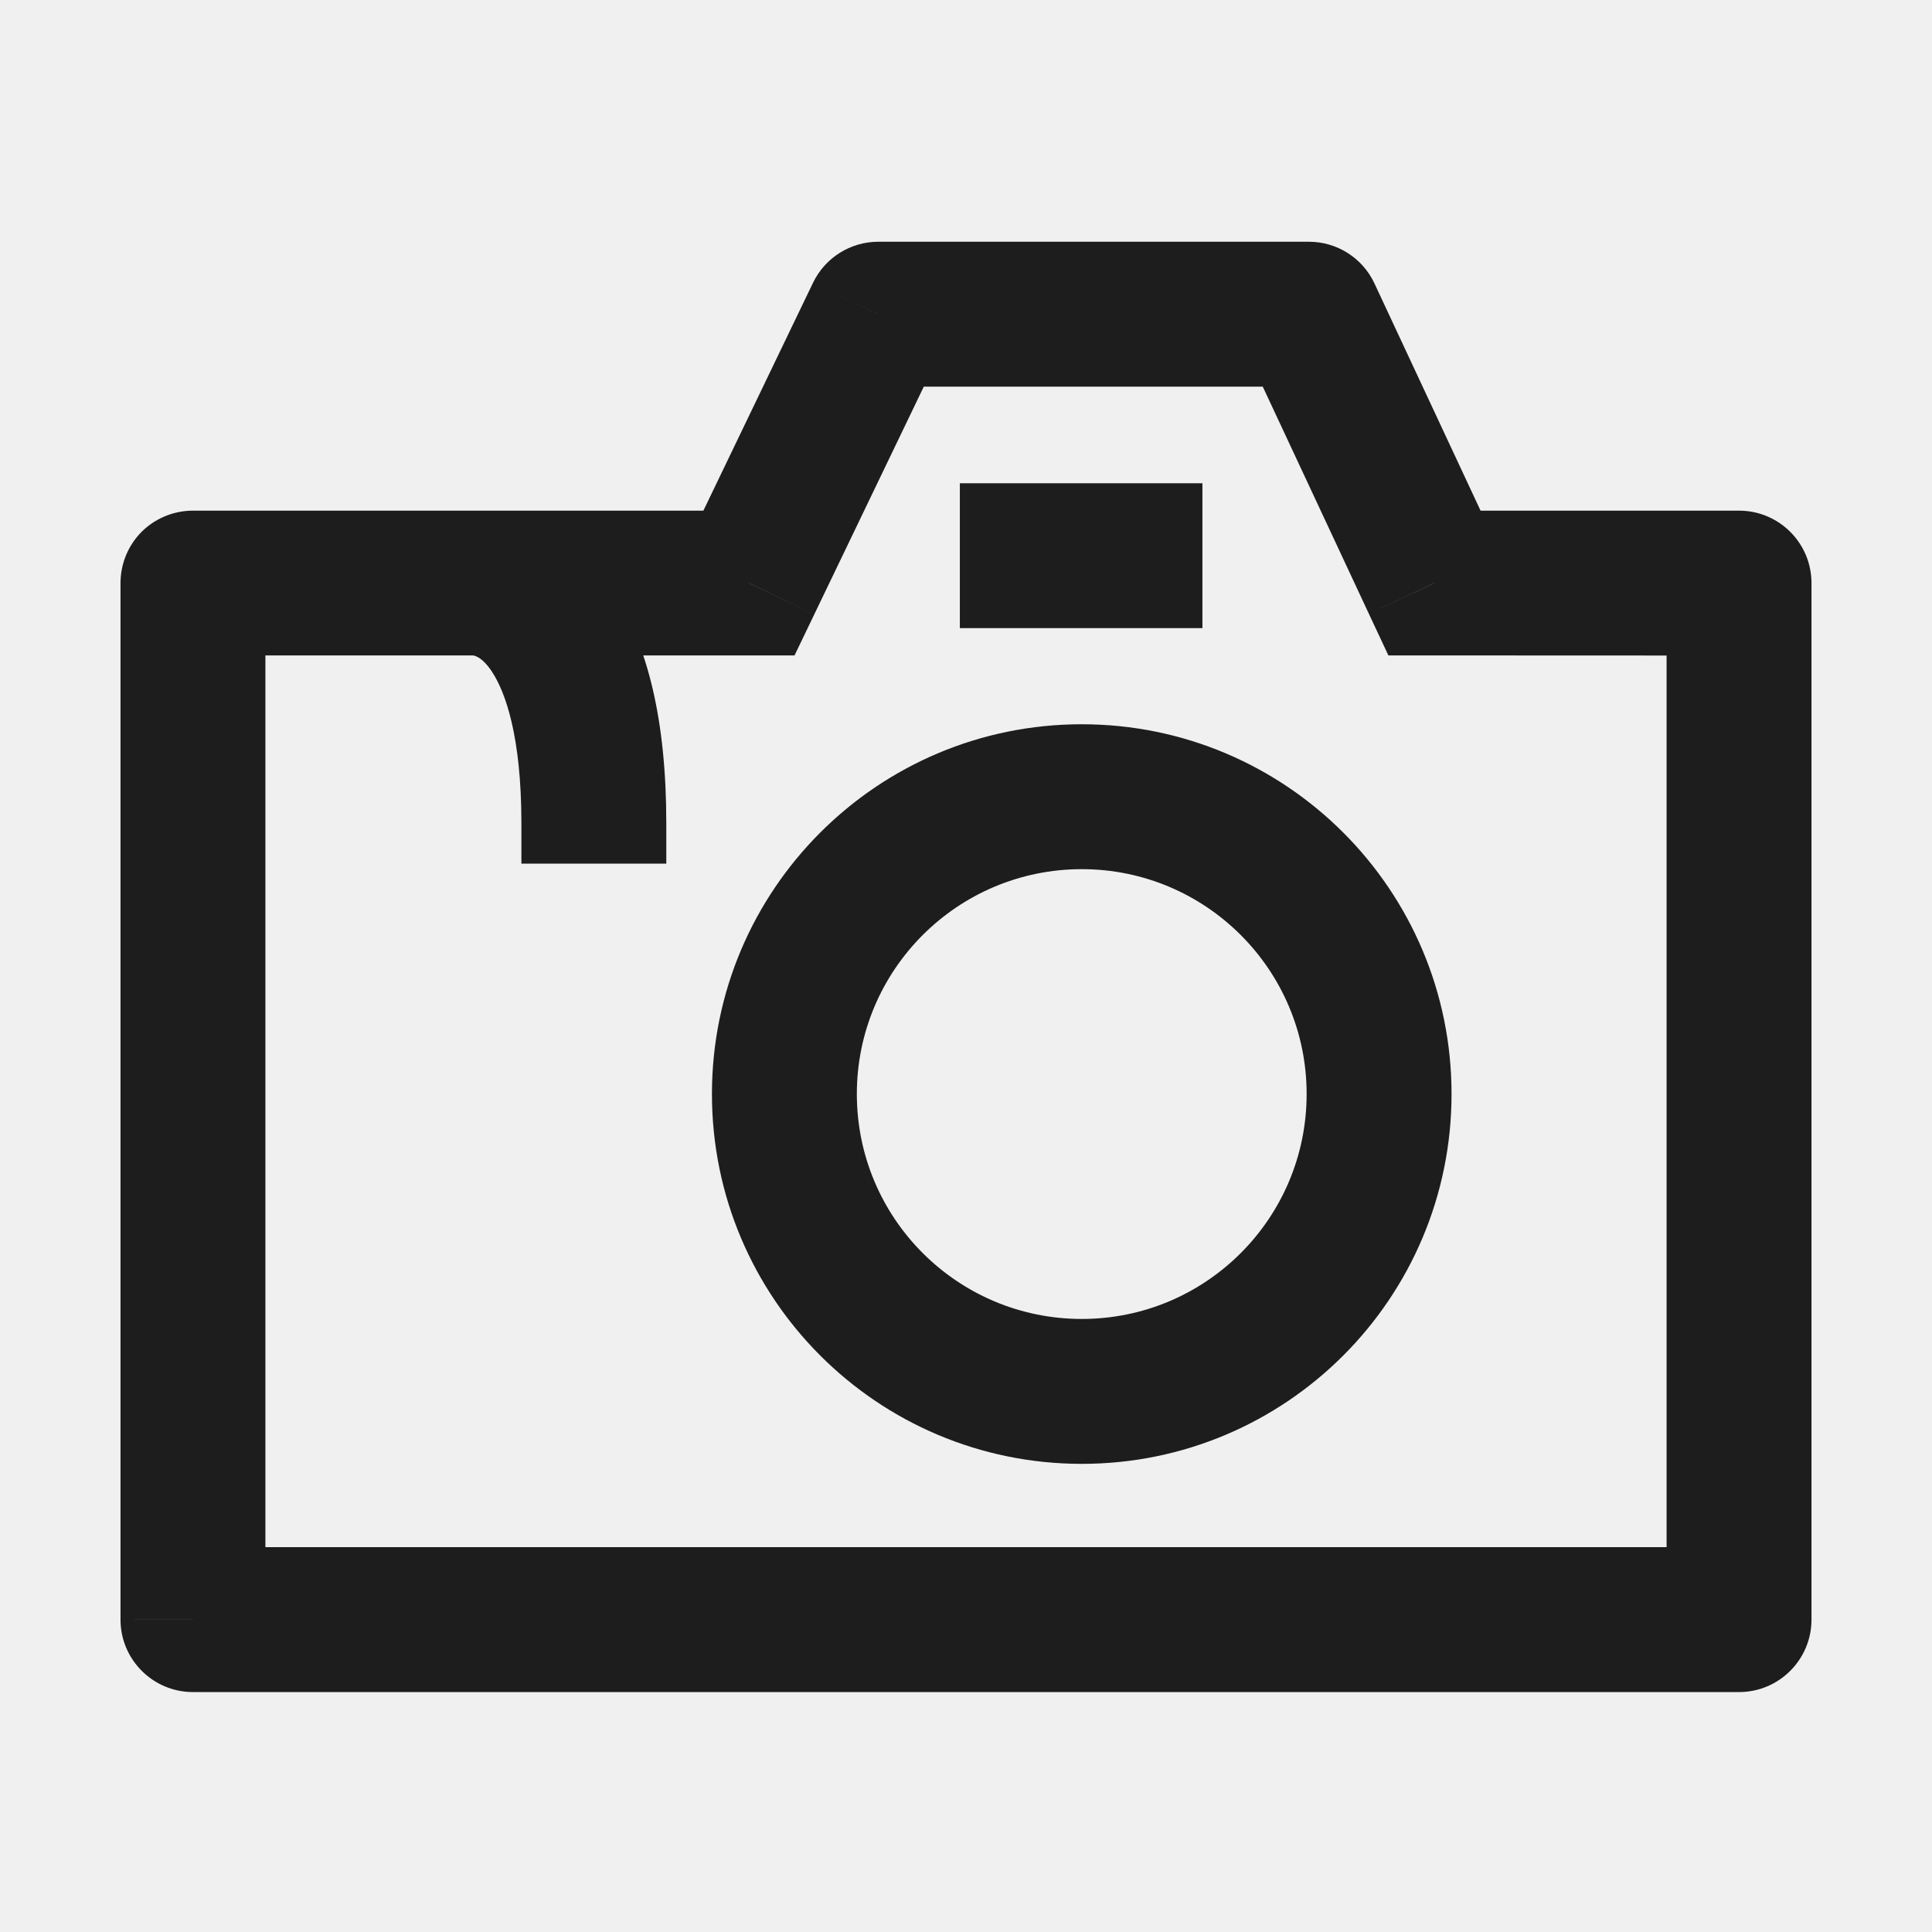
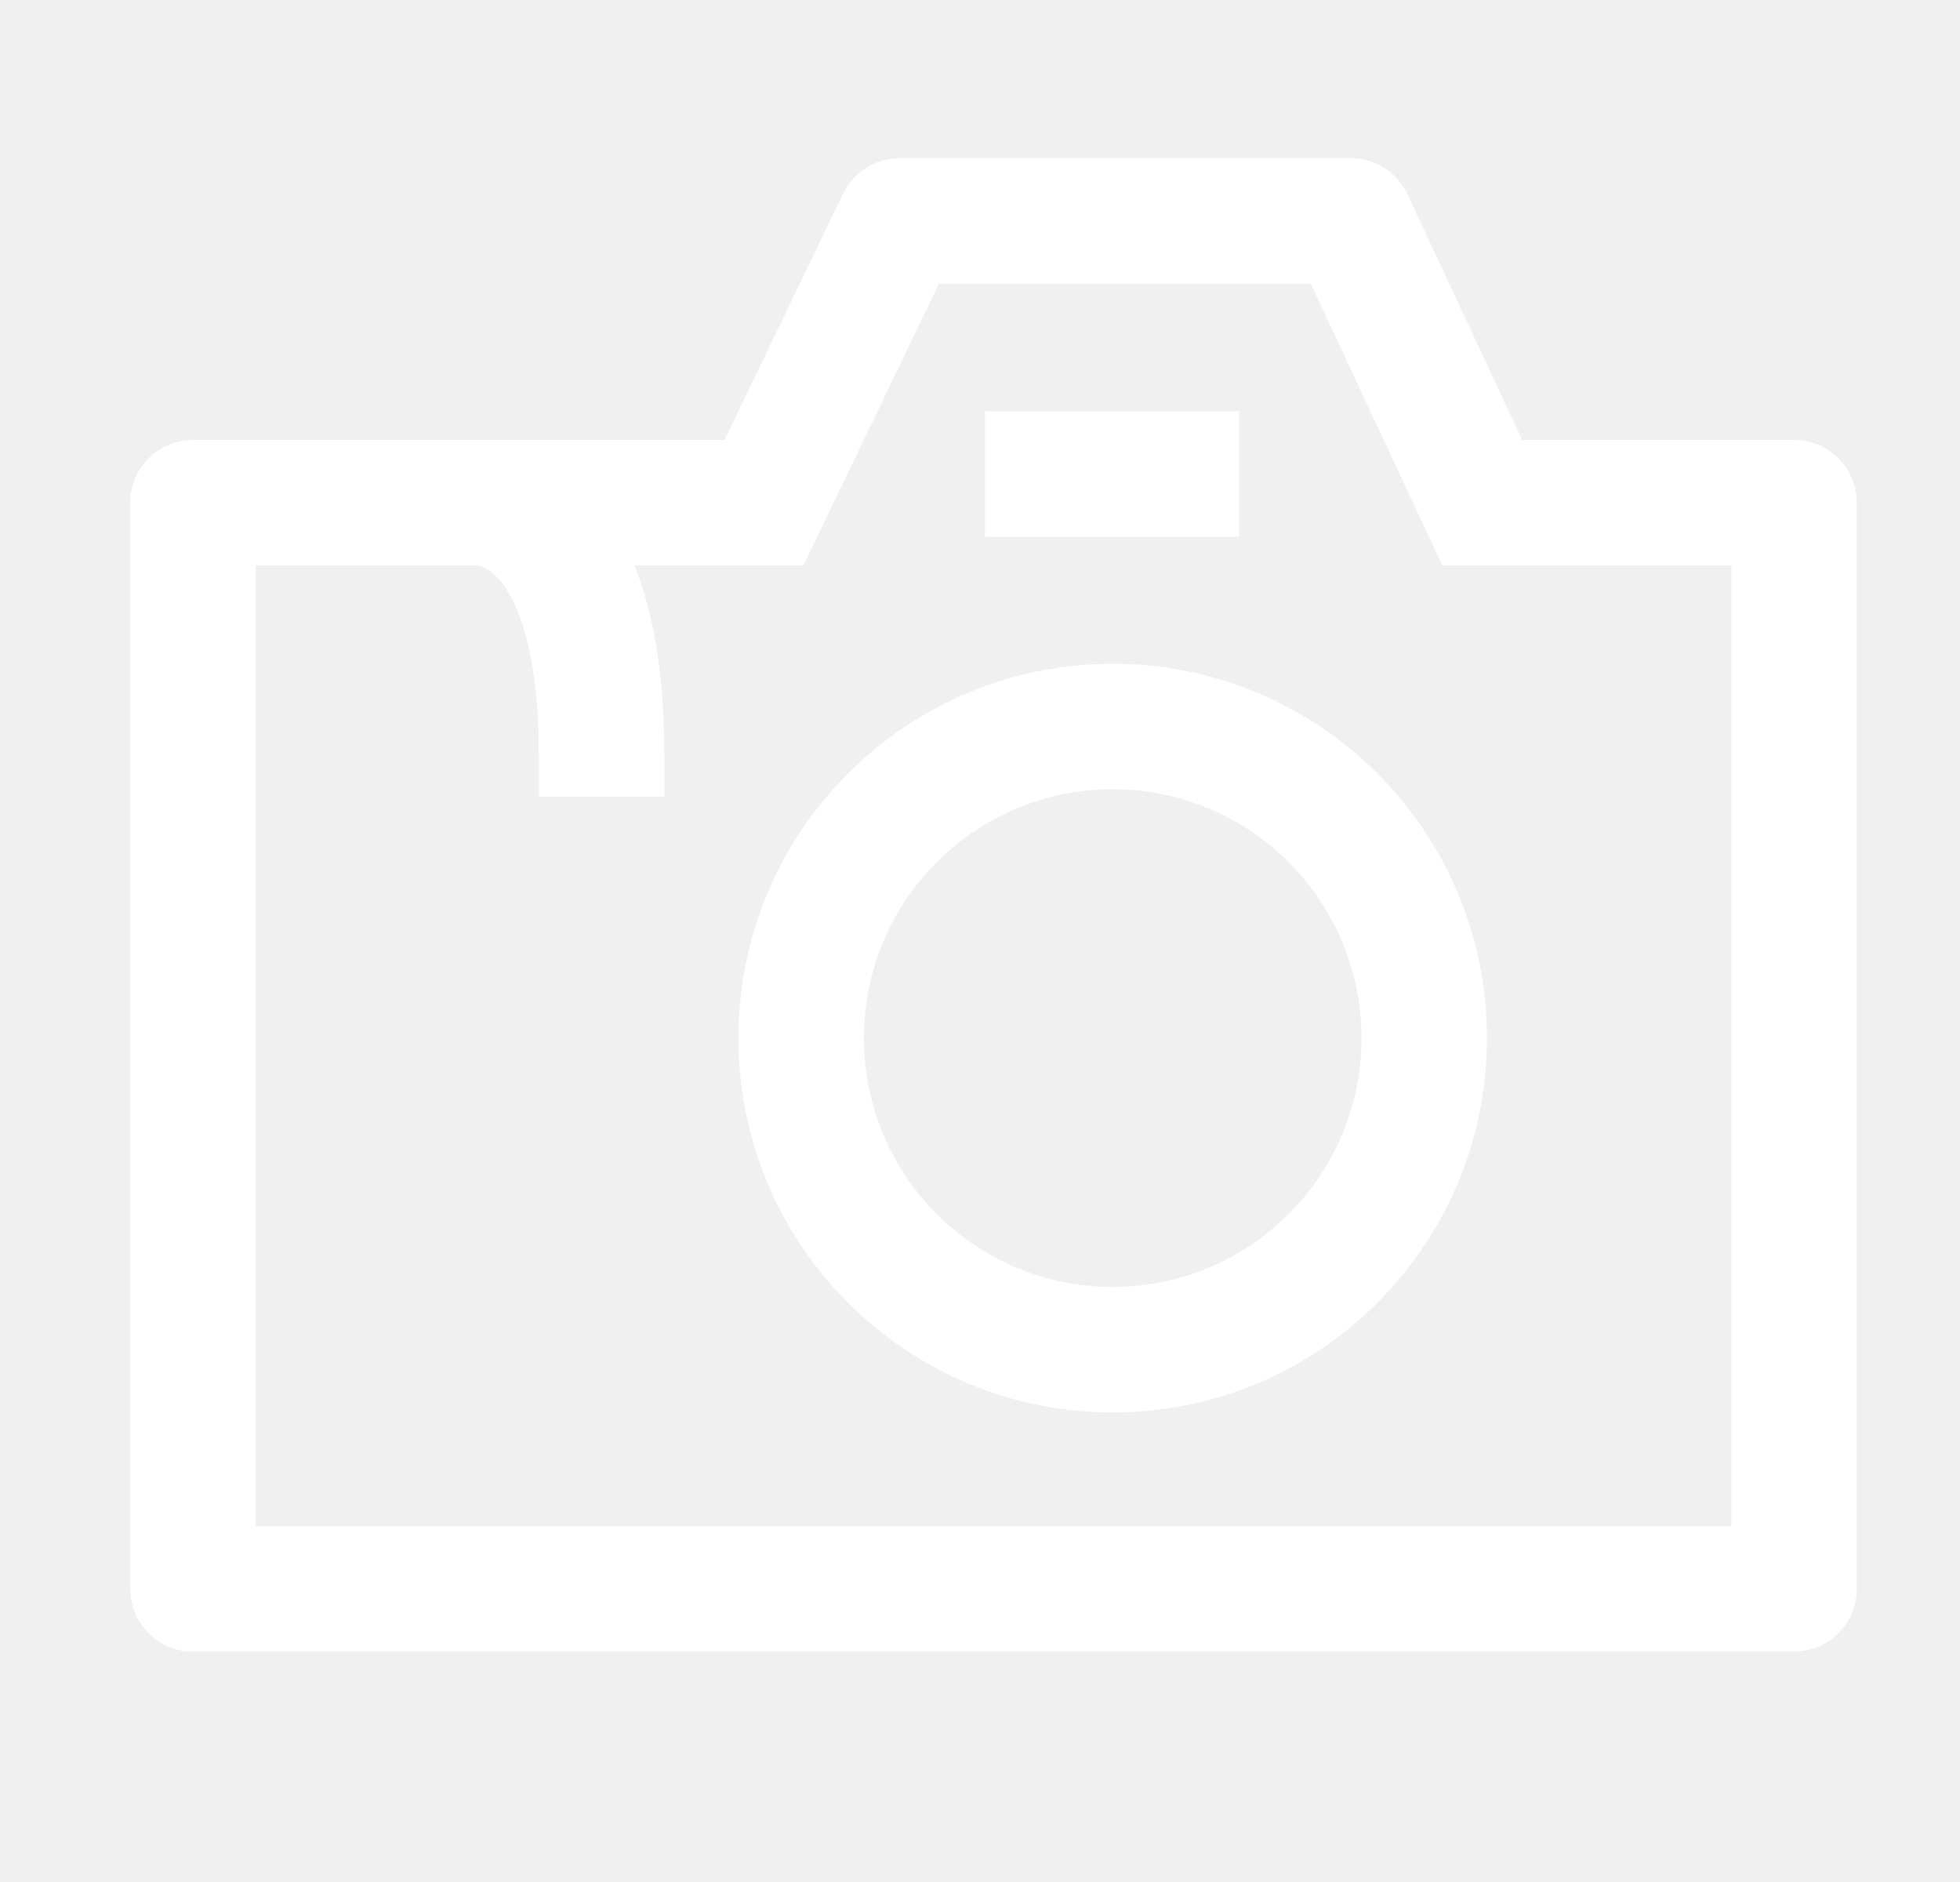
- <svg xmlns="http://www.w3.org/2000/svg" width="16" height="16" viewBox="0 0 16 16" fill="none">
-   <path d="M1.598 4.829L1.598 4.229C1.439 4.229 1.286 4.292 1.173 4.404C1.061 4.517 0.998 4.669 0.998 4.829L1.598 4.829ZM1.598 13.413L0.998 13.413C0.998 13.744 1.267 14.013 1.598 14.013V13.413ZM14.402 13.413V14.013C14.733 14.013 15.002 13.744 15.002 13.413H14.402ZM14.402 4.829H15.002C15.002 4.497 14.733 4.229 14.402 4.229L14.402 4.829ZM7.274 2.602V2.002C7.043 2.002 6.833 2.134 6.733 2.342L7.274 2.602ZM10.84 2.602L11.383 2.348C11.285 2.137 11.073 2.002 10.84 2.002V2.602ZM11.88 4.829L11.336 5.082L11.498 5.428L11.88 5.428L11.88 4.829ZM6.202 4.829V5.428H6.58L6.743 5.089L6.202 4.829ZM0.998 4.829L0.998 13.413L2.198 13.412L2.198 4.828L0.998 4.829ZM1.598 14.013H14.402V12.813H1.598V14.013ZM15.002 13.413V4.829H13.802V13.413H15.002ZM7.274 3.202H10.84V2.002H7.274V3.202ZM14.402 4.229L11.88 4.229L11.88 5.428L14.402 5.429L14.402 4.229ZM1.598 5.428H3.945V4.229H1.598L1.598 5.428ZM3.945 5.428H6.202V4.229H3.945V5.428ZM3.914 5.428C3.914 5.428 3.985 5.425 4.077 5.567C4.183 5.73 4.318 6.092 4.318 6.819H5.518C5.518 5.969 5.365 5.345 5.083 4.913C4.788 4.459 4.372 4.25 3.977 4.229L3.914 5.428ZM4.318 6.819V7.152H5.518V6.819H4.318ZM6.743 5.089L7.814 2.862L6.733 2.342L5.662 4.568L6.743 5.089ZM10.296 2.856L11.336 5.082L12.423 4.575L11.383 2.348L10.296 2.856ZM10.821 9.06C10.821 10.089 9.987 10.923 8.959 10.923V12.123C10.65 12.123 12.021 10.752 12.021 9.06H10.821ZM8.959 10.923C7.93 10.923 7.096 10.089 7.096 9.06H5.896C5.896 10.752 7.267 12.123 8.959 12.123V10.923ZM7.096 9.06C7.096 8.032 7.93 7.198 8.959 7.198V5.998C7.267 5.998 5.896 7.369 5.896 9.06H7.096ZM8.959 7.198C9.987 7.198 10.821 8.032 10.821 9.06H12.021C12.021 7.369 10.65 5.998 8.959 5.998V7.198ZM7.949 5.202H8.953V4.002H7.949V5.202ZM8.953 5.202H9.958V4.002H8.953V5.202Z" fill="#1D1D1D" />
+ <svg xmlns="http://www.w3.org/2000/svg" width="25" height="24" viewBox="0 0 25 24" fill="none">
+   <path d="M2.461 6.41V5.61C2.249 5.61 2.045 5.694 1.895 5.844C1.745 5.994 1.661 6.198 1.661 6.41L2.461 6.41ZM2.462 20.262L1.662 20.262C1.662 20.704 2.02 21.062 2.462 21.062V20.262ZM22.883 20.262V21.062C23.325 21.062 23.683 20.704 23.683 20.262H22.883ZM22.883 6.41H23.683C23.683 5.968 23.325 5.61 22.883 5.61L22.883 6.41ZM11.474 2.817V2.017C11.166 2.017 10.886 2.194 10.753 2.471L11.474 2.817ZM17.228 2.817L17.953 2.479C17.821 2.197 17.539 2.017 17.228 2.017V2.817ZM18.906 6.41L18.181 6.749L18.397 7.21L18.906 7.21L18.906 6.41ZM9.745 6.41V7.21H10.248L10.466 6.757L9.745 6.41ZM1.661 6.41L1.662 20.262L3.262 20.262L3.261 6.41L1.661 6.41ZM2.462 21.062H22.883V19.462H2.462V21.062ZM23.683 20.262V6.41L22.083 6.41V20.262H23.683ZM11.474 3.617L17.228 3.617V2.017L11.474 2.017V3.617ZM22.883 5.61L18.906 5.61L18.906 7.21L22.883 7.21L22.883 5.61ZM2.461 7.21H6.103V5.61H2.461L2.461 7.21ZM6.103 7.21H9.745V5.61H6.103V7.21ZM6.061 7.209C6.117 7.212 6.279 7.237 6.457 7.51C6.653 7.811 6.873 8.431 6.873 9.623H8.473C8.473 8.267 8.228 7.298 7.798 6.638C7.35 5.949 6.728 5.642 6.145 5.611L6.061 7.209ZM6.873 9.623V10.16H8.473V9.623H6.873ZM10.466 6.757L12.194 3.164L10.753 2.471L9.024 6.063L10.466 6.757ZM16.503 3.156L18.181 6.749L19.631 6.072L17.953 2.479L16.503 3.156ZM17.366 13.239C17.366 14.991 15.945 16.412 14.193 16.412V18.012C16.829 18.012 18.966 15.875 18.966 13.239L17.366 13.239ZM14.193 16.412C12.44 16.412 11.019 14.991 11.019 13.239H9.419C9.419 15.875 11.556 18.012 14.193 18.012V16.412ZM11.019 13.239C11.019 11.486 12.44 10.065 14.193 10.065V8.465C11.556 8.465 9.419 10.602 9.419 13.239H11.019ZM14.193 10.065C15.945 10.065 17.366 11.486 17.366 13.239L18.966 13.239C18.966 10.602 16.829 8.465 14.193 8.465V10.065ZM12.563 6.845H14.184V5.245H12.563V6.845ZM14.184 6.845H15.805V5.245L14.184 5.245V6.845Z" fill="white" />
</svg>
